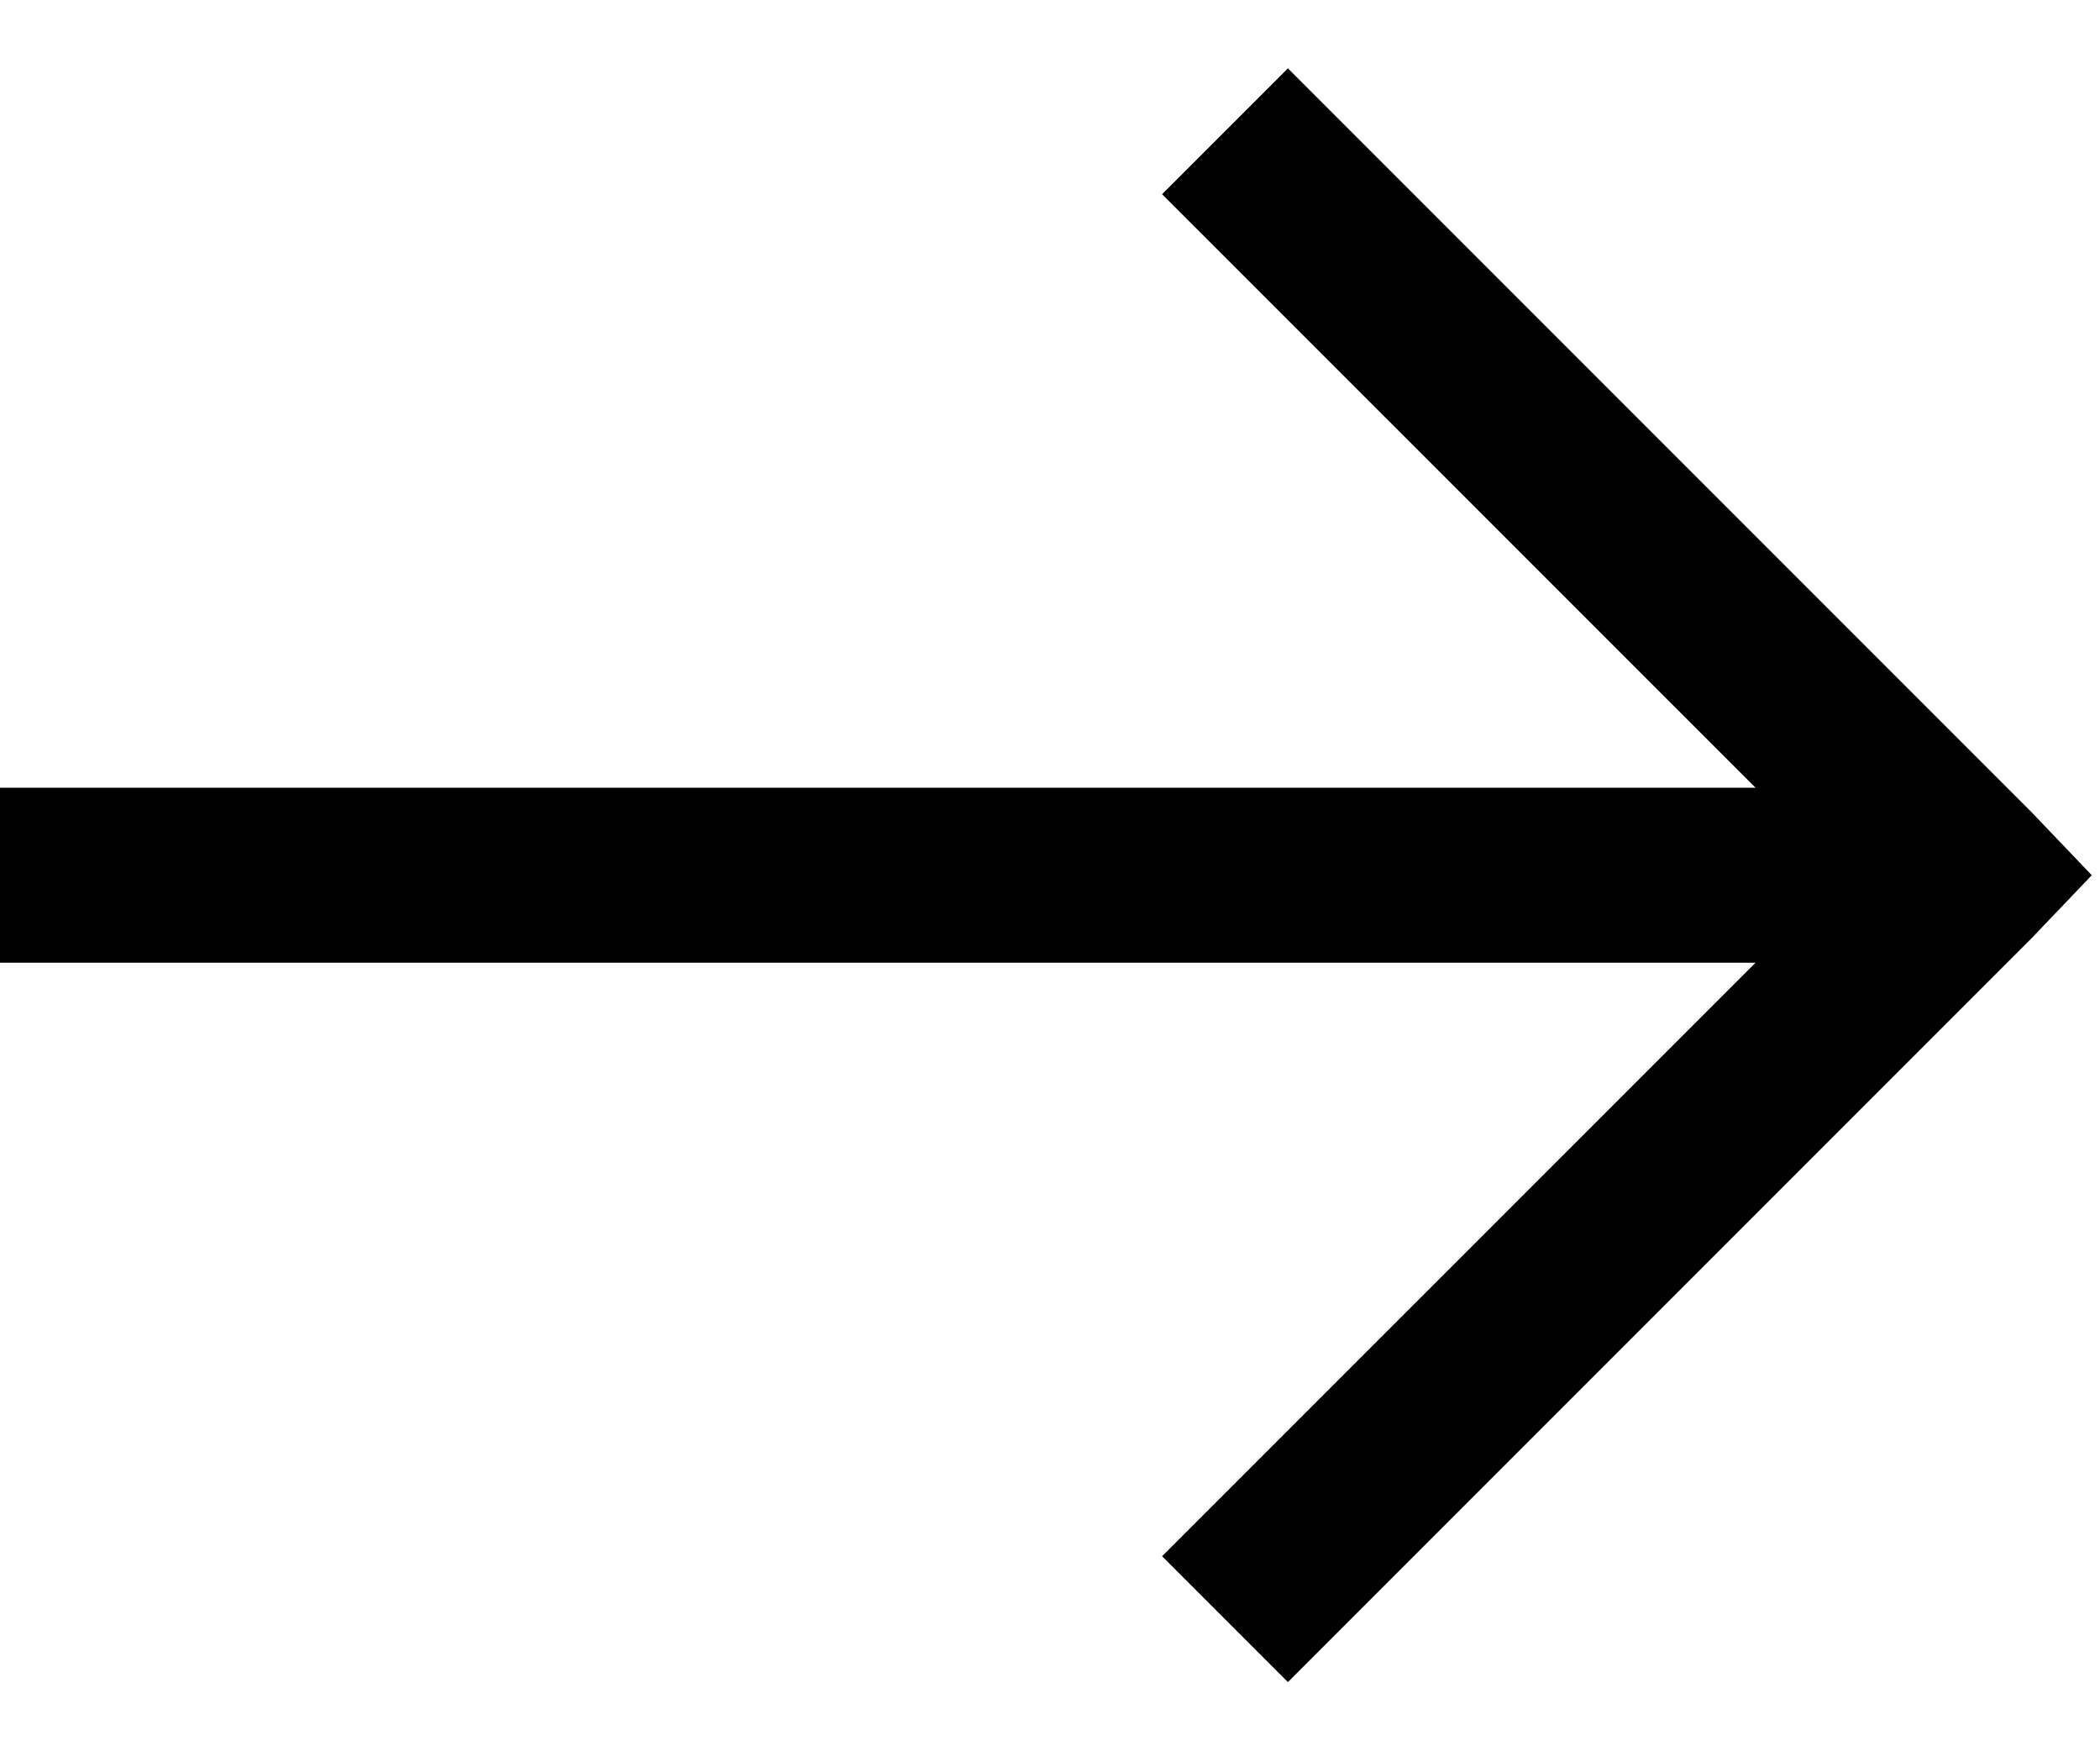
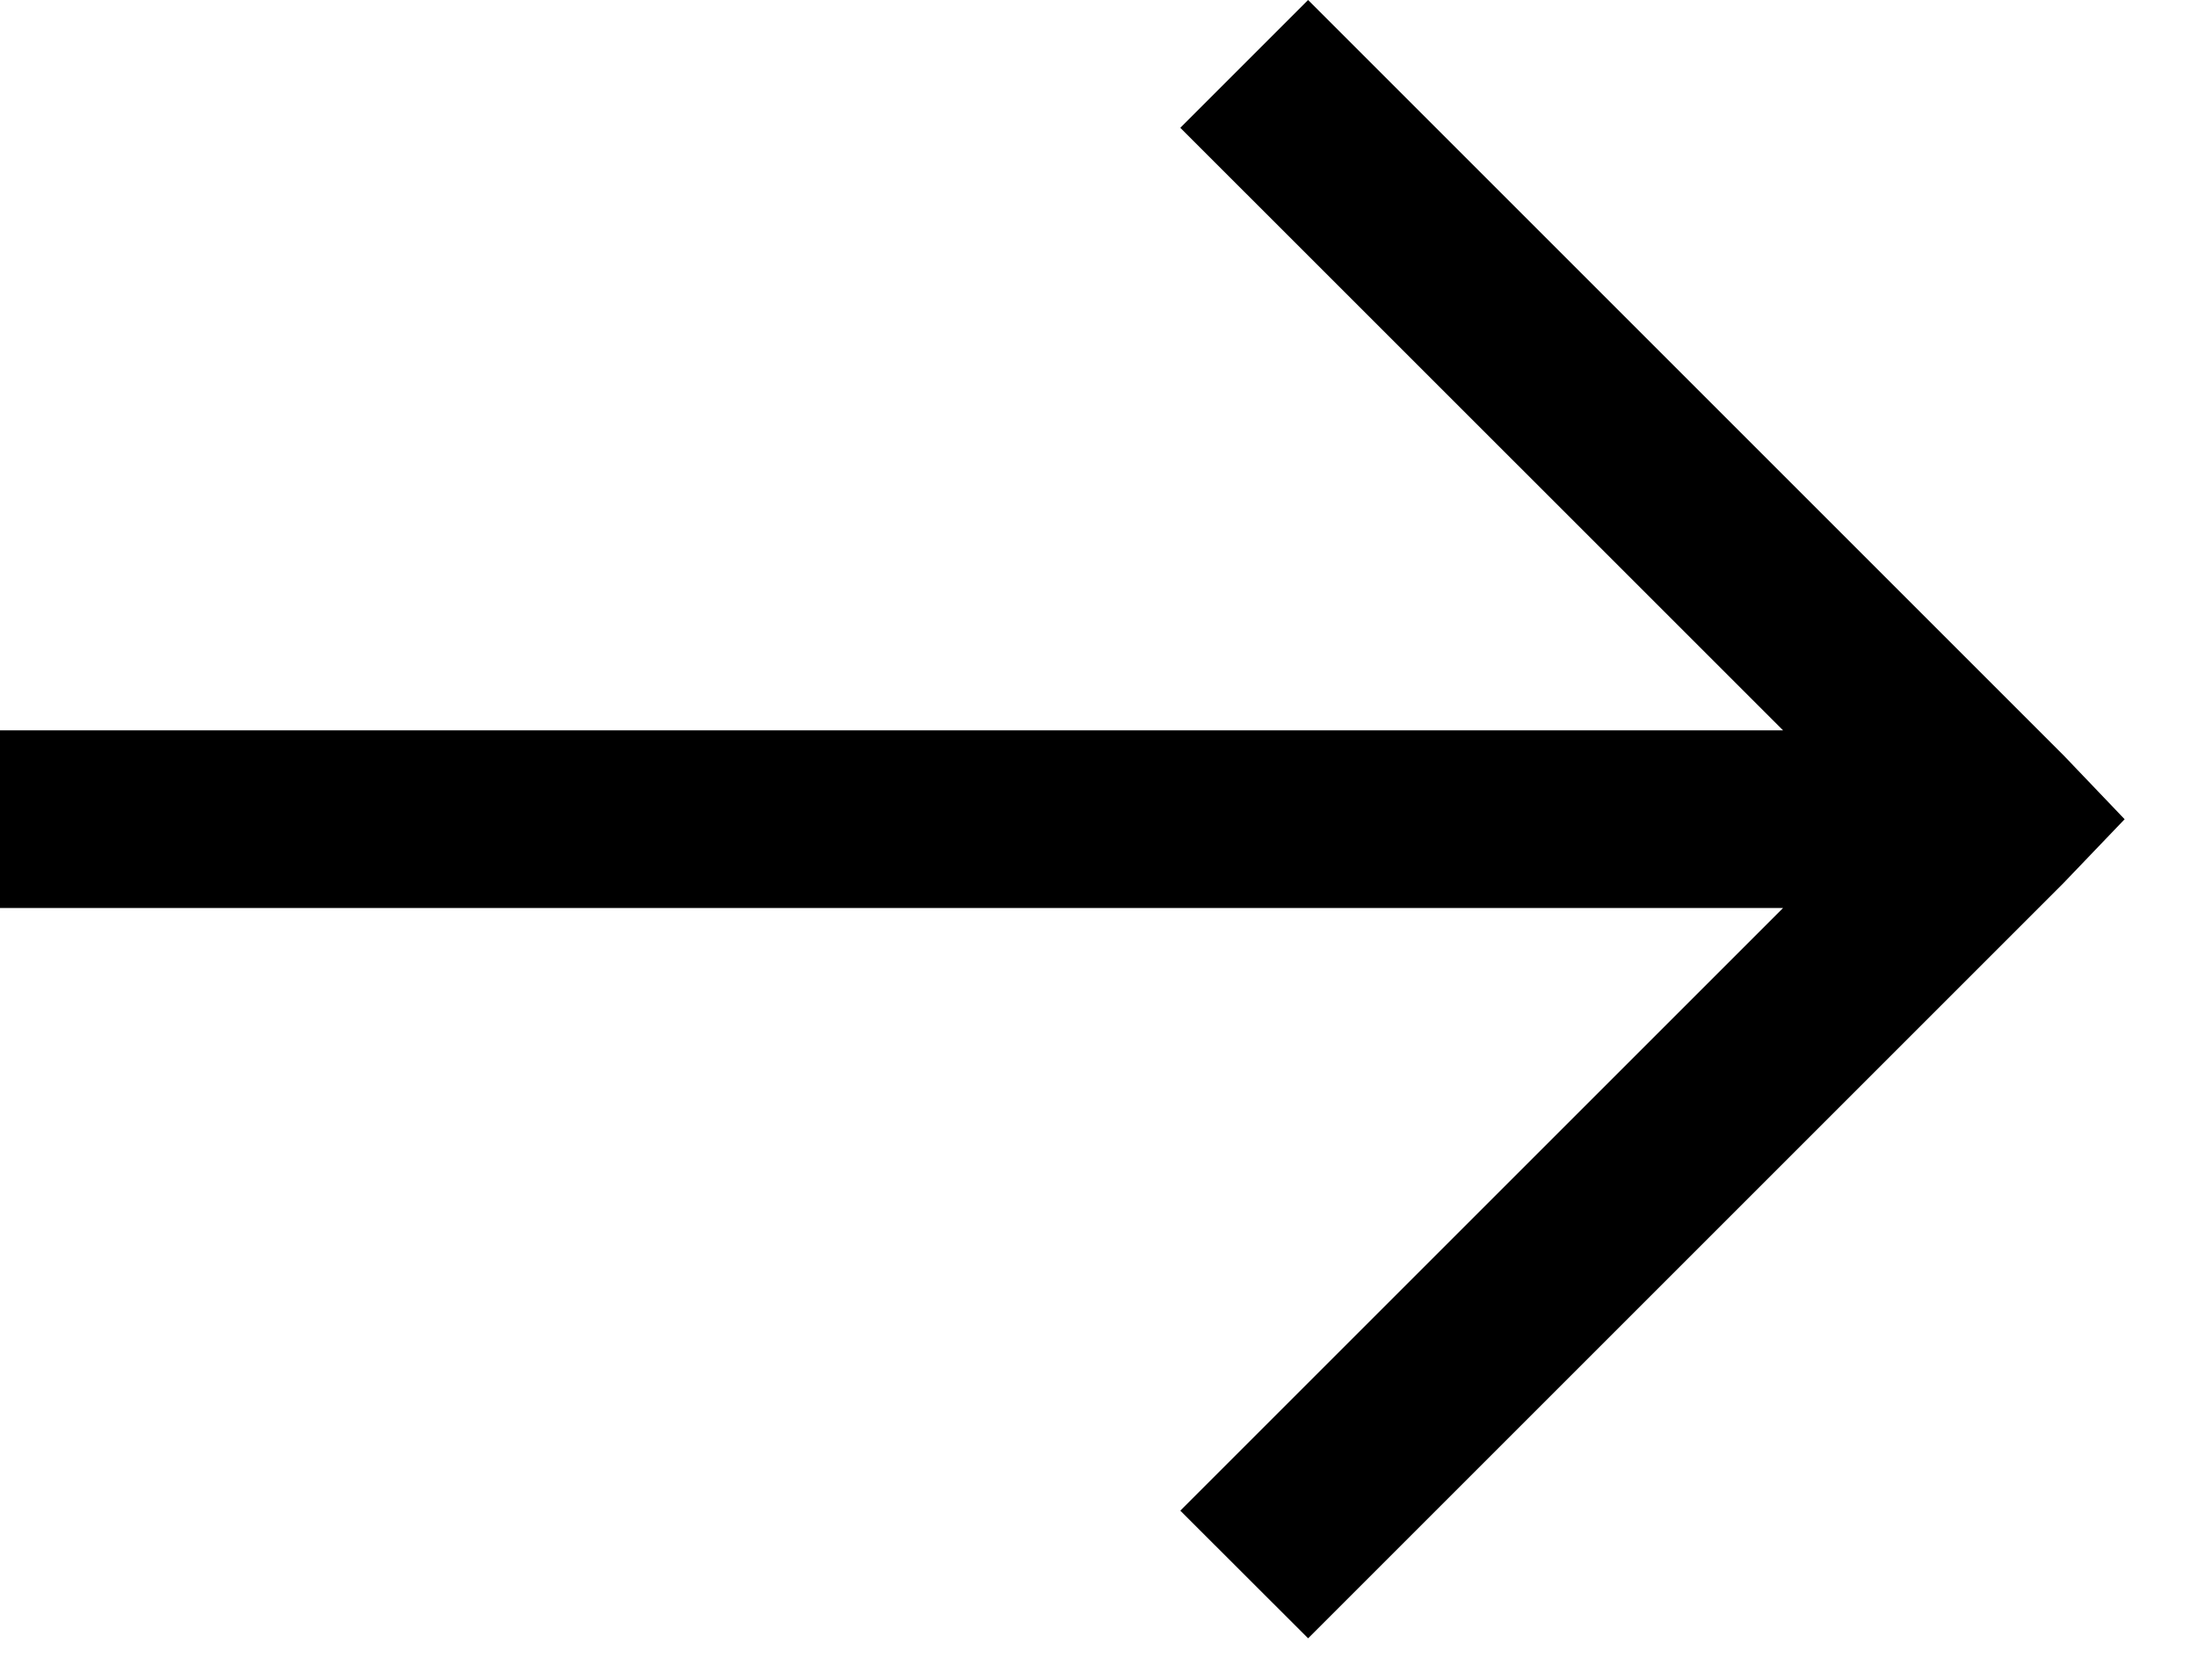
- <svg xmlns="http://www.w3.org/2000/svg" width="24" height="20" viewBox="0 0 24 20">
-   <polygon points="14.719 .781 13.281 2.219 20.063 9 0 9 0 11 20.063 11 13.281 17.781 14.719 19.219 23.219 10.719 23.906 10 23.219 9.281" />
+ <svg xmlns="http://www.w3.org/2000/svg" width="17px" height="13px" viewBox="0 0 17 13" version="1.1">
+   <g id="UI-Elements" stroke="none" stroke-width="1" fill="none" fill-rule="evenodd">
+     <g id="[UI]-Icons" transform="translate(-528, -323)">
+       <g id="arrow-right-solid" transform="translate(525, 318)">
+         <polygon id="Path" fill="#000000" fill-rule="nonzero" points="13.122 5 12.133 5.989 16.797 10.652 3 10.652 3 12.027 16.797 12.027 12.133 16.691 13.122 17.679 18.967 11.834 19.44 11.34 18.967 10.845" />
+         <polygon id="Path" points="0 0 22 0 22 22 0 22" />
+       </g>
+     </g>
+   </g>
</svg>
